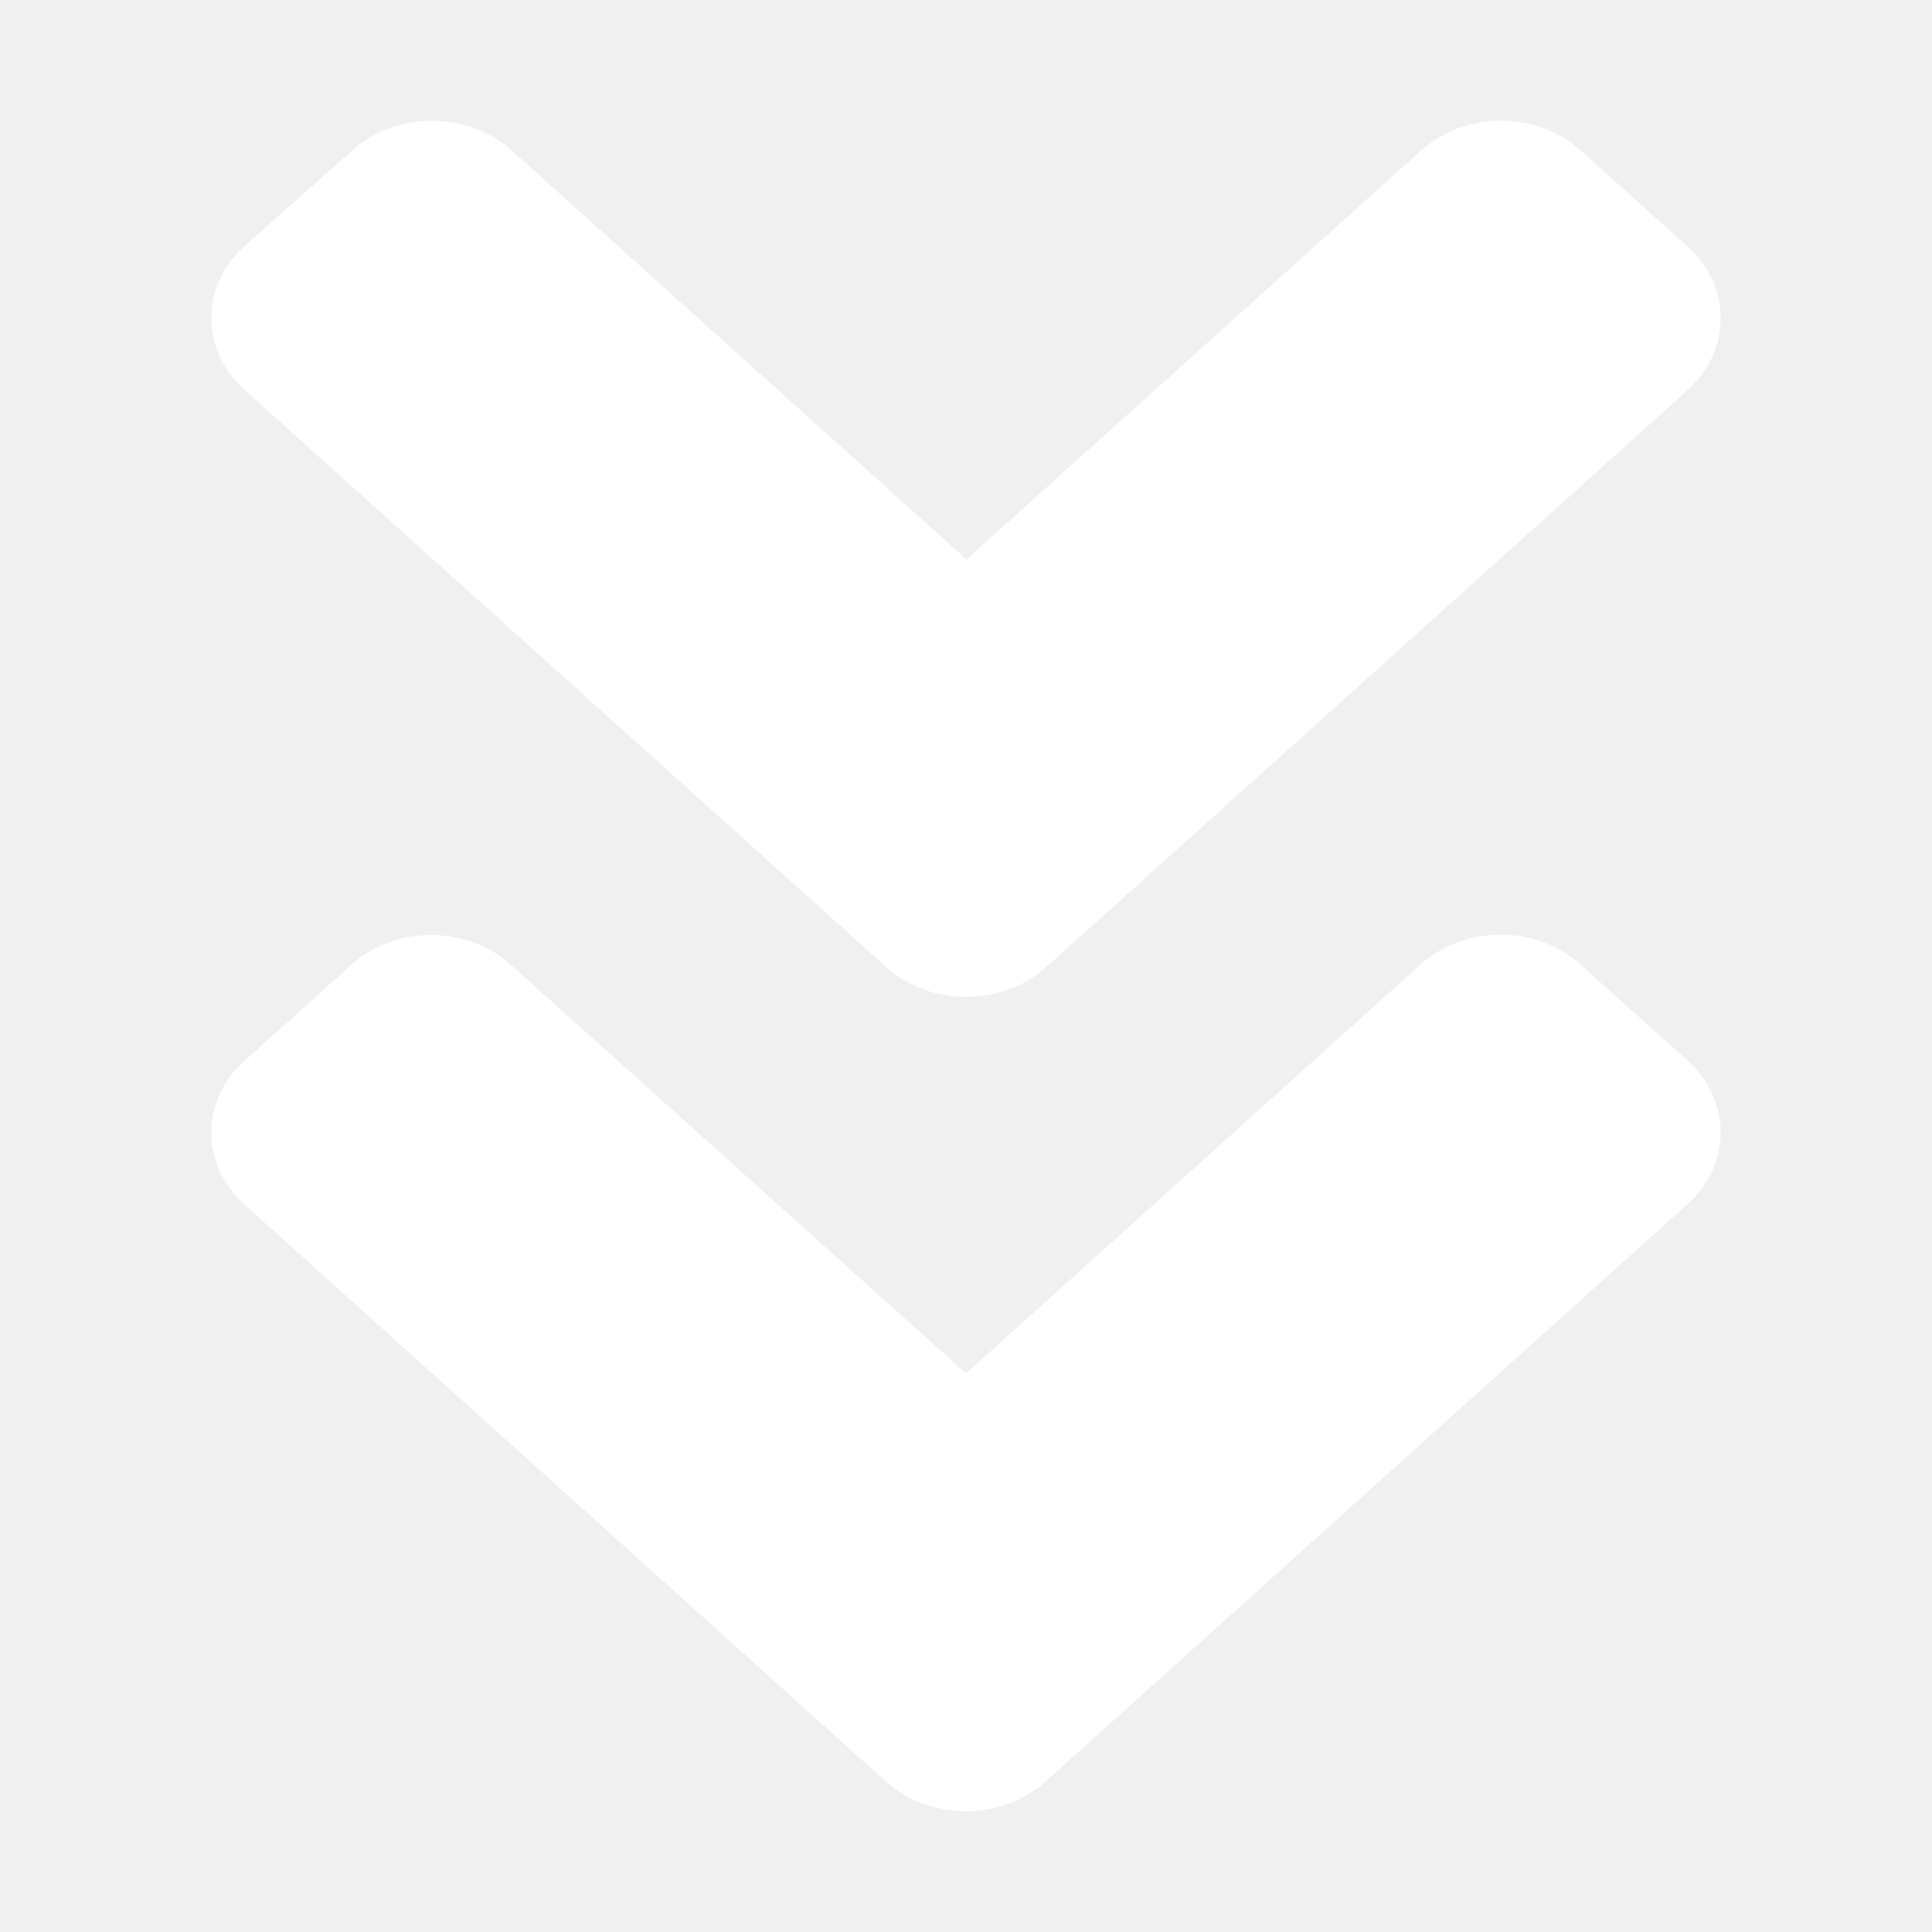
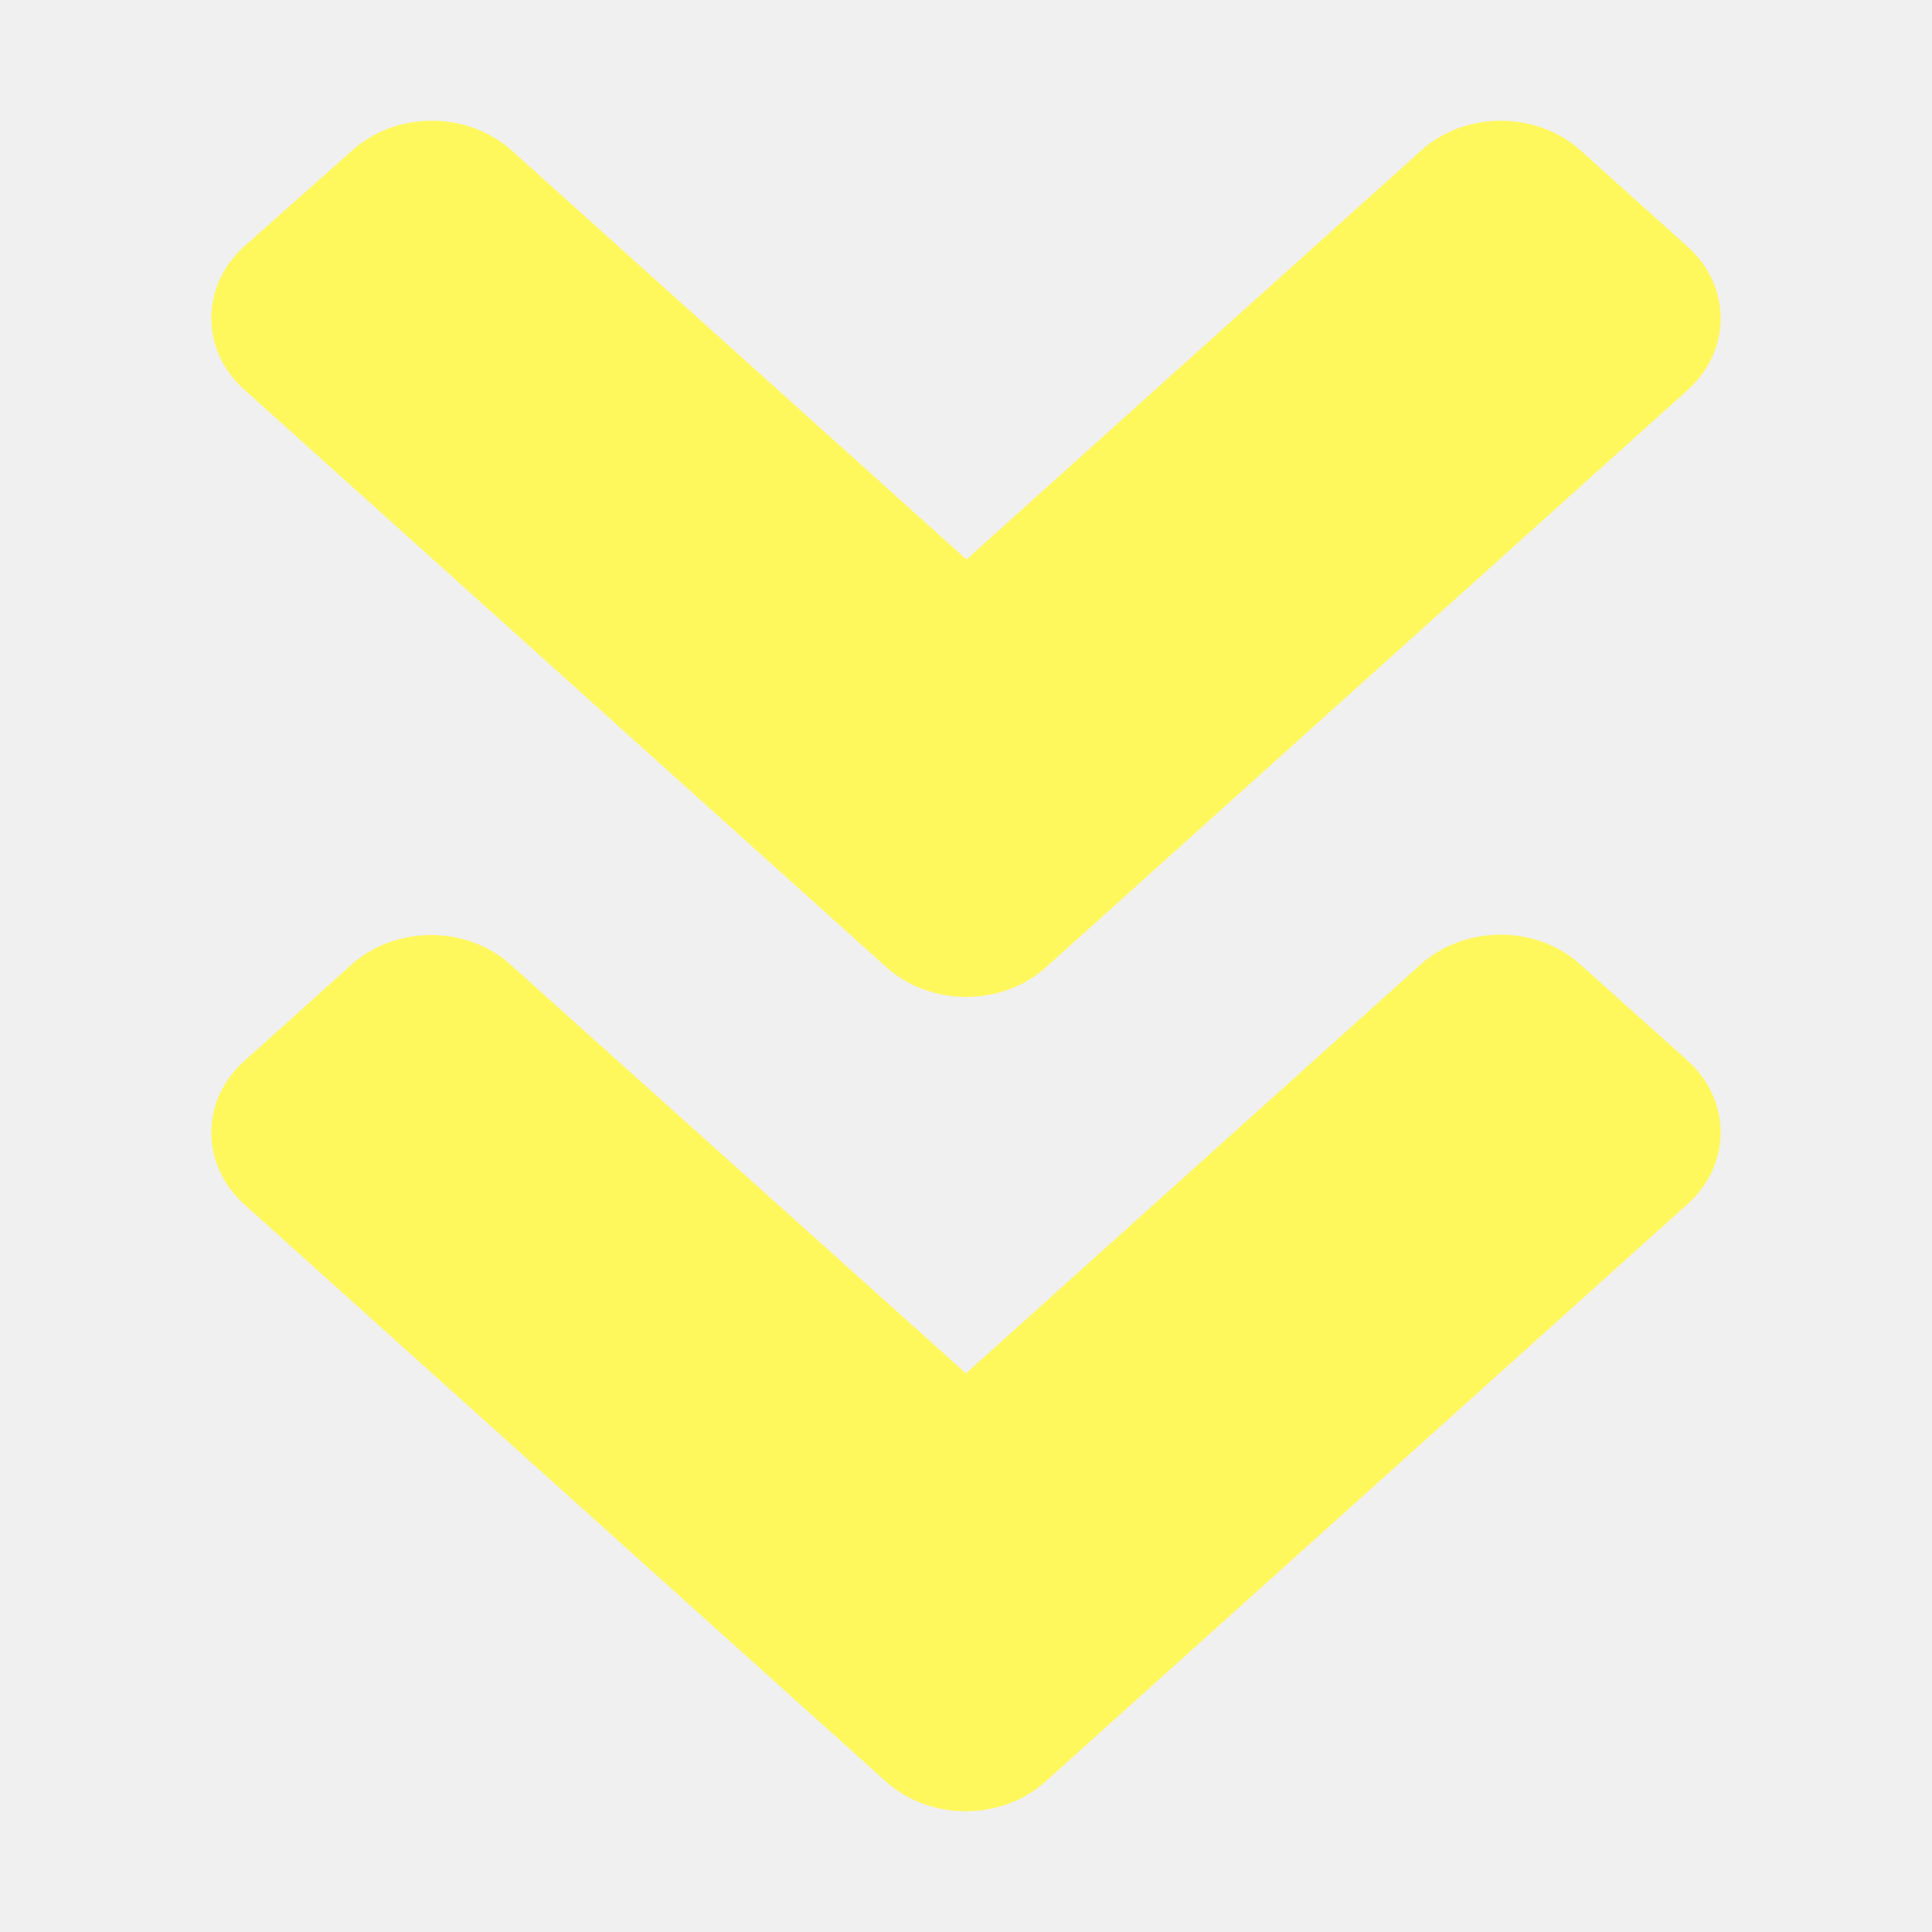
<svg xmlns="http://www.w3.org/2000/svg" width="32" height="32" viewBox="0 0 32 32" fill="none">
-   <path d="M17.328 16.018L27.949 6.464C28.683 5.804 28.683 4.736 27.949 4.083L26.184 2.495C25.45 1.835 24.263 1.835 23.537 2.495L16.008 9.267L8.479 2.495C7.745 1.835 6.558 1.835 5.831 2.495L4.051 4.076C3.316 4.736 3.316 5.804 4.051 6.457L14.672 16.011C15.406 16.678 16.593 16.678 17.328 16.018V16.018ZM14.672 29.506L4.051 19.952C3.316 19.291 3.316 18.224 4.051 17.57L5.816 15.983C6.55 15.322 7.737 15.322 8.463 15.983L16 22.748L23.529 15.976C24.263 15.316 25.45 15.316 26.177 15.976L27.949 17.563C28.683 18.224 28.683 19.291 27.949 19.945L17.328 29.498C16.593 30.166 15.406 30.166 14.672 29.506V29.506Z" fill="white" />
+   <path d="M17.328 16.018L27.949 6.464C28.683 5.804 28.683 4.736 27.949 4.083L26.184 2.495C25.45 1.835 24.263 1.835 23.537 2.495L16.008 9.267L8.479 2.495C7.745 1.835 6.558 1.835 5.831 2.495L4.051 4.076C3.316 4.736 3.316 5.804 4.051 6.457L14.672 16.011C15.406 16.678 16.593 16.678 17.328 16.018V16.018ZM14.672 29.506L4.051 19.952C3.316 19.291 3.316 18.224 4.051 17.57L5.816 15.983C6.55 15.322 7.737 15.322 8.463 15.983L16 22.748L23.529 15.976C24.263 15.316 25.45 15.316 26.177 15.976L27.949 17.563C28.683 18.224 28.683 19.291 27.949 19.945L17.328 29.498C16.593 30.166 15.406 30.166 14.672 29.506V29.506Z" fill="#FFF85C" />
</svg>
